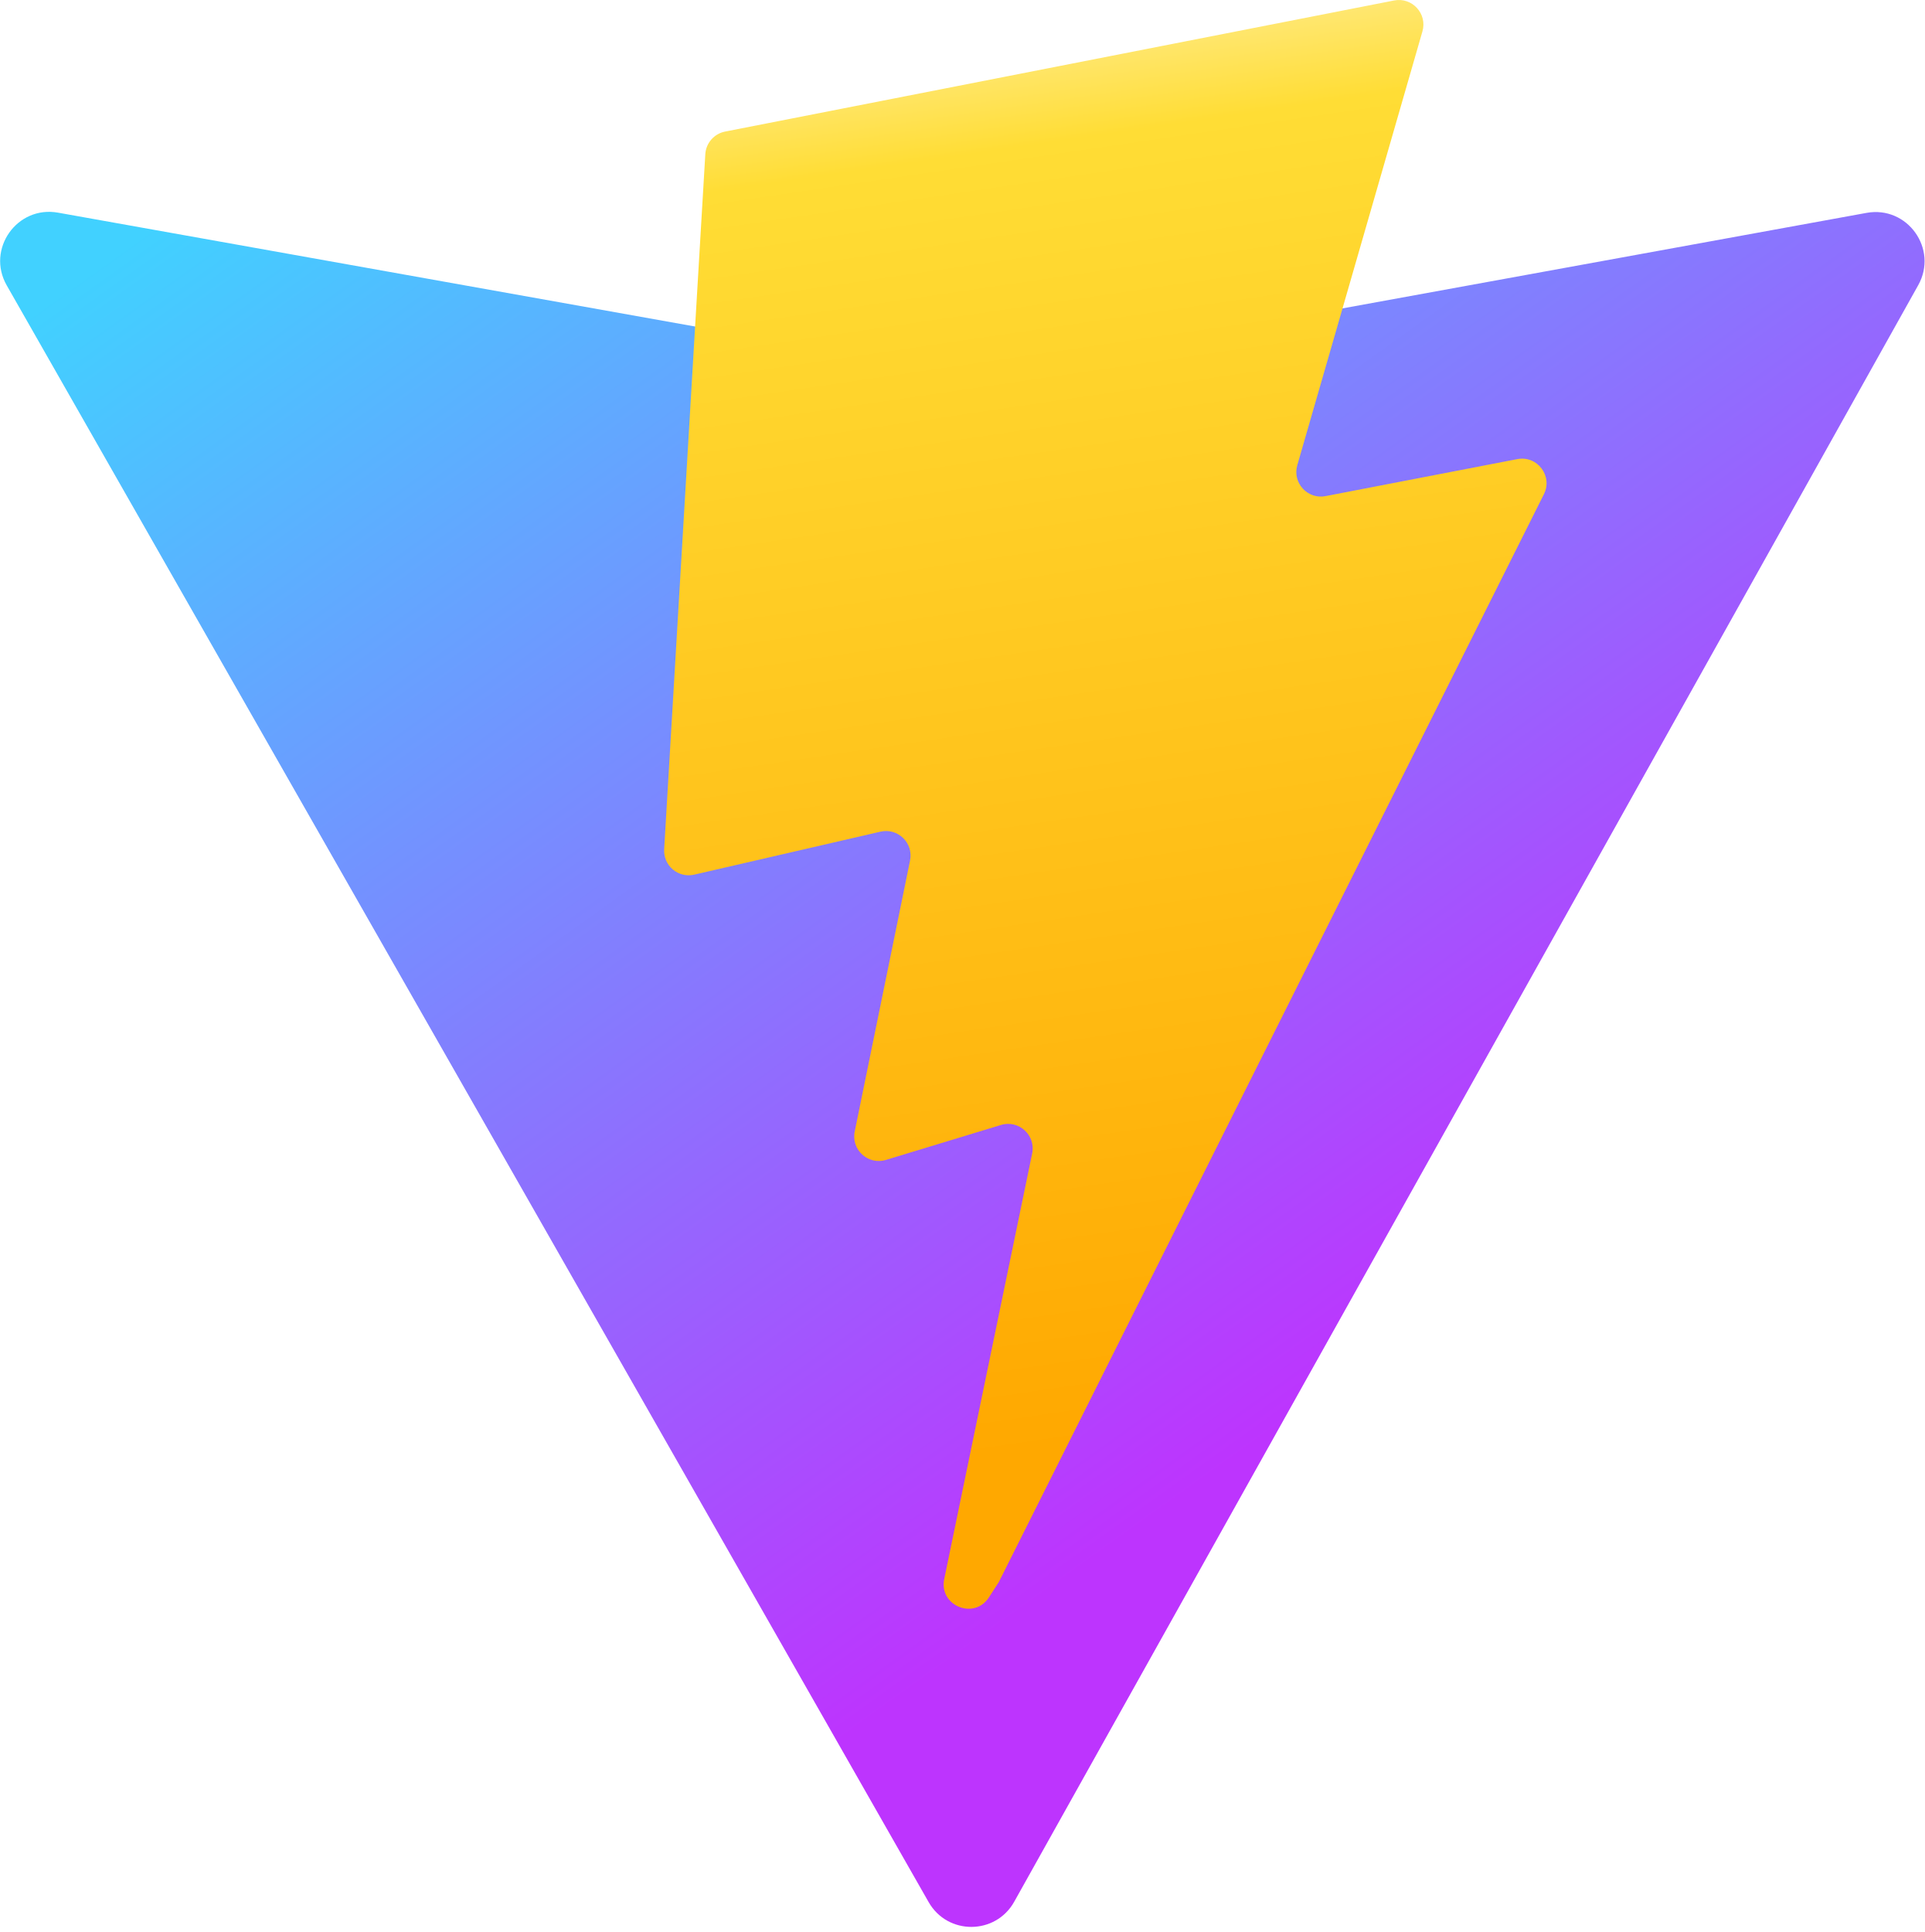
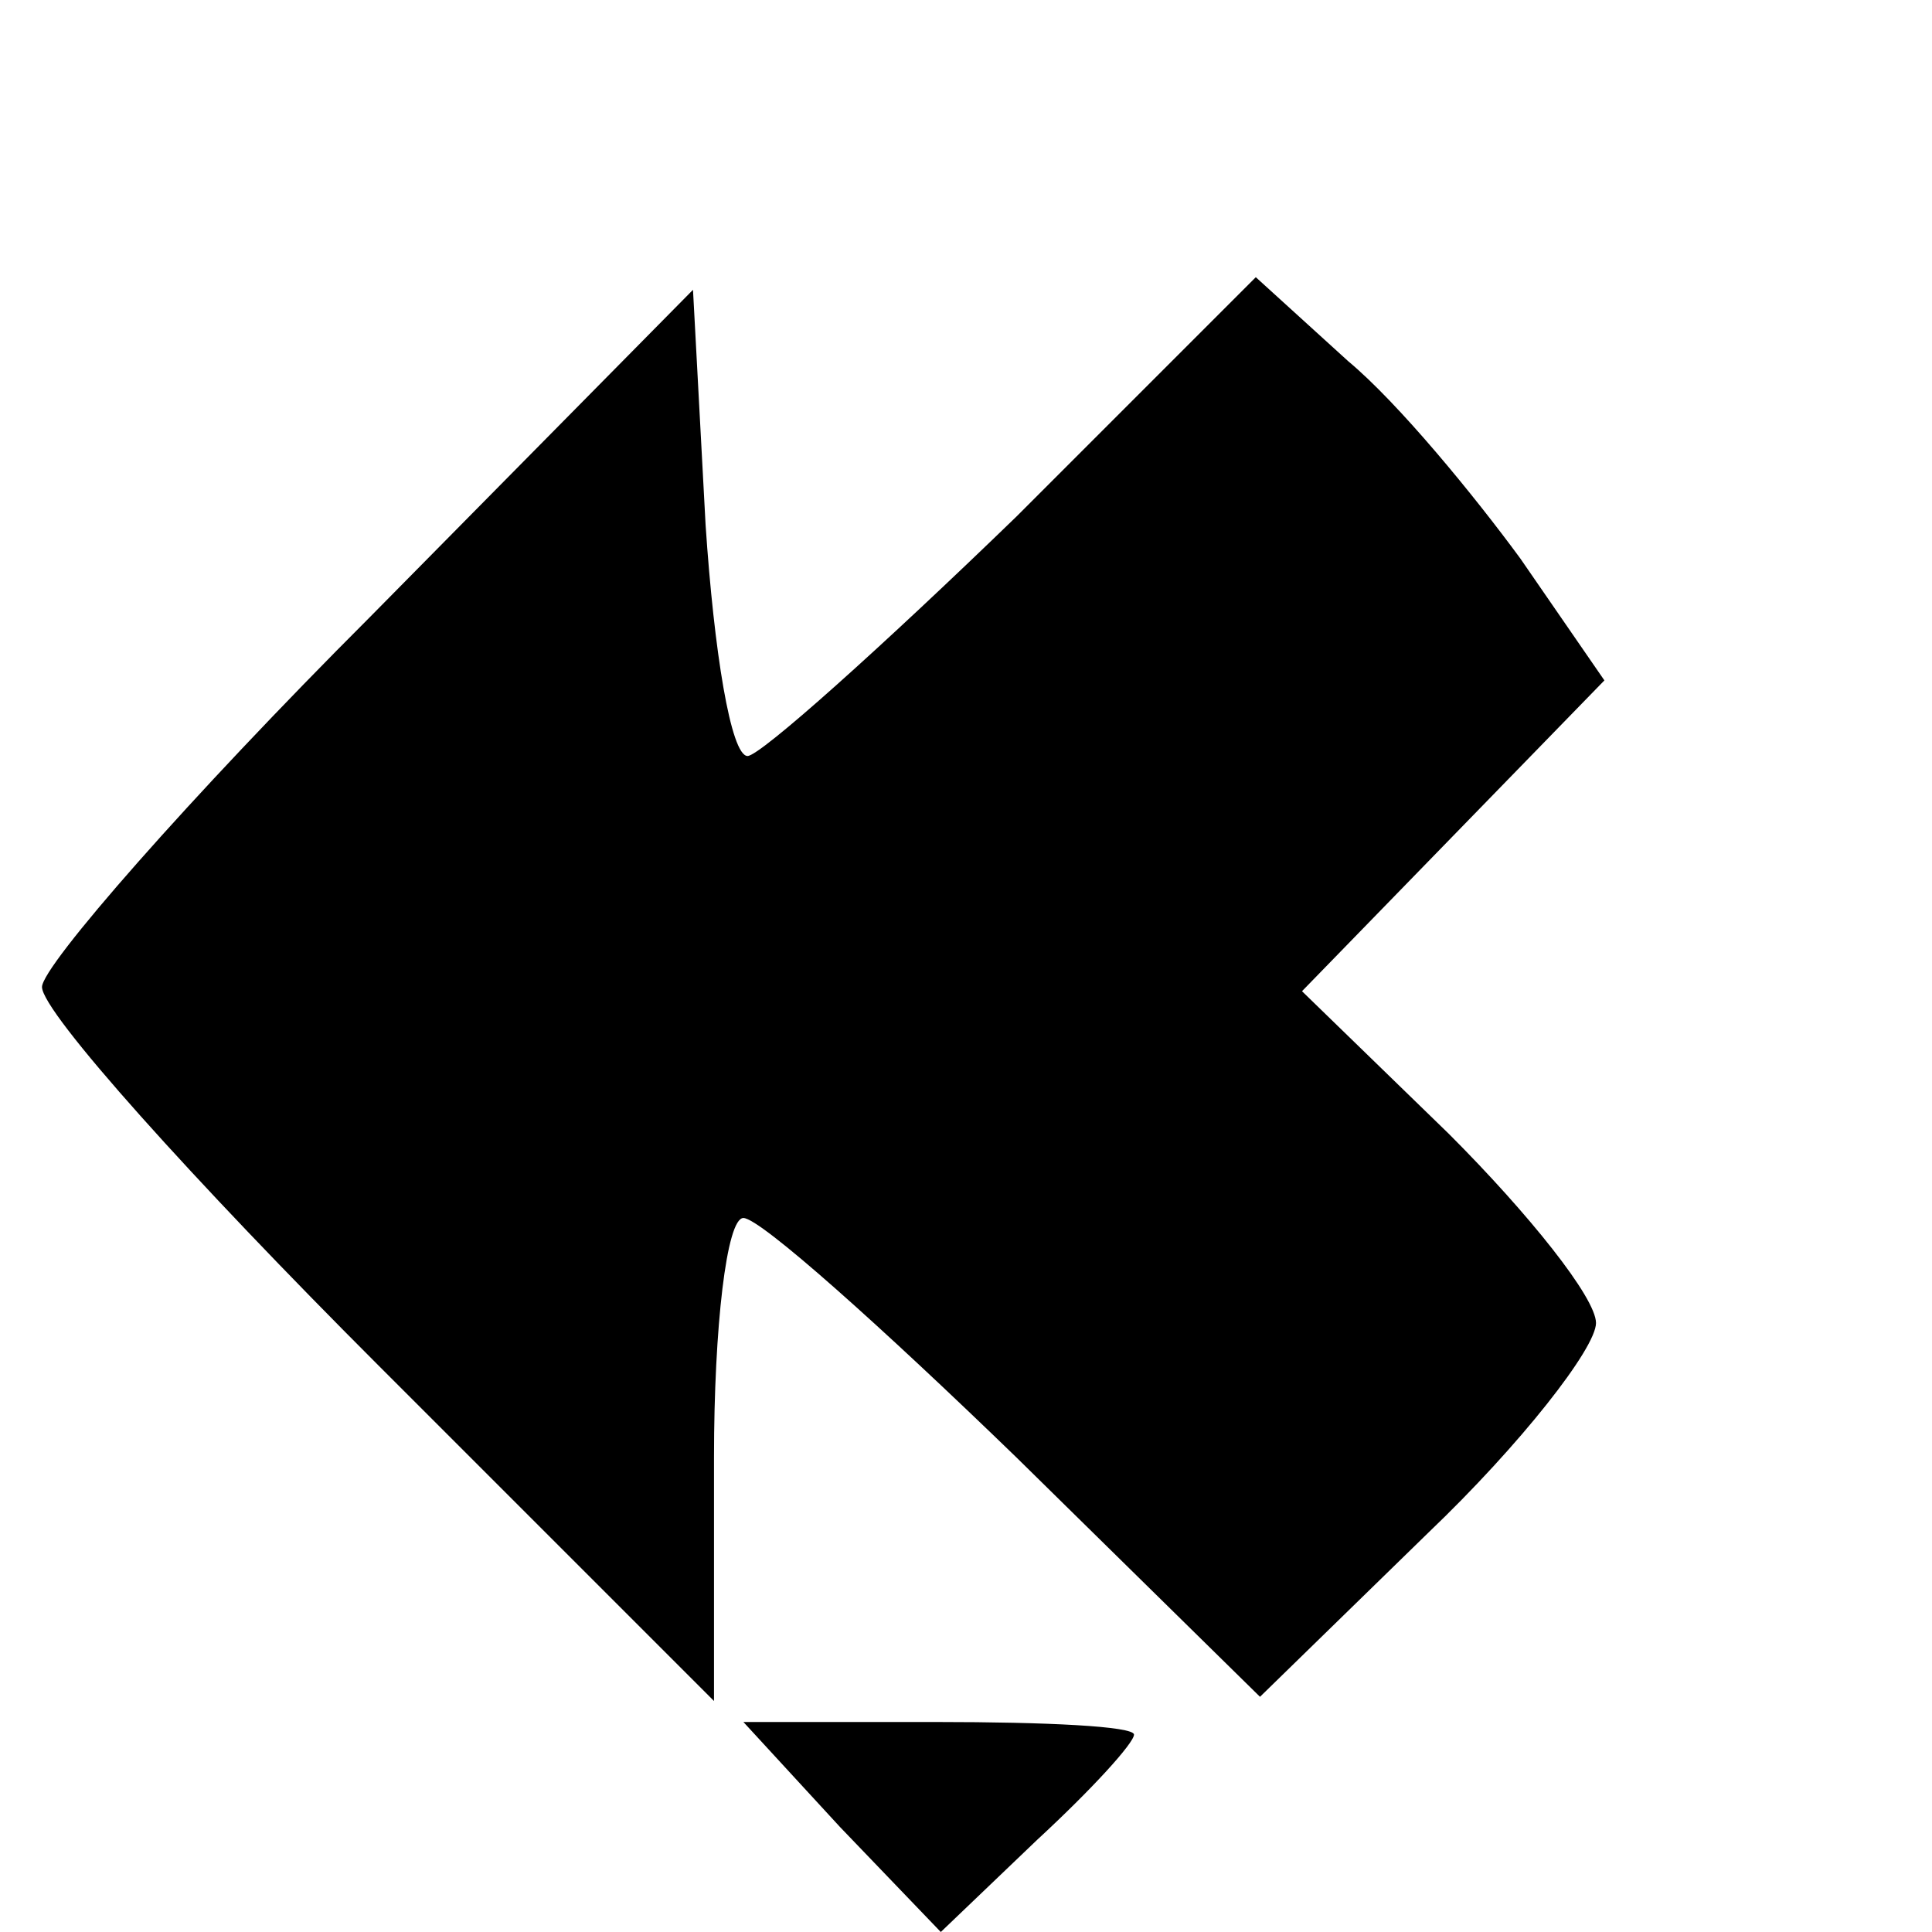
- <svg xmlns="http://www.w3.org/2000/svg" aria-hidden="true" role="img" class="iconify iconify--logos" width="31.88" height="32" preserveAspectRatio="xMidYMid meet" viewBox="0 0 256 257">
-   <defs>
-     <linearGradient id="IconifyId1813088fe1fbc01fb466" x1="-.828%" x2="57.636%" y1="7.652%" y2="78.411%">
-       <stop offset="0%" stop-color="#41D1FF" />
-       <stop offset="100%" stop-color="#BD34FE" />
-     </linearGradient>
-     <linearGradient id="IconifyId1813088fe1fbc01fb467" x1="43.376%" x2="50.316%" y1="2.242%" y2="89.03%">
-       <stop offset="0%" stop-color="#FFEA83" />
-       <stop offset="8.333%" stop-color="#FFDD35" />
-       <stop offset="100%" stop-color="#FFA800" />
-     </linearGradient>
-   </defs>
-   <path fill="url(#IconifyId1813088fe1fbc01fb466)" d="M255.153 37.938L134.897 252.976c-2.483 4.44-8.862 4.466-11.382.048L.875 37.958c-2.746-4.814 1.371-10.646 6.827-9.67l120.385 21.517a6.537 6.537 0 0 0 2.322-.004l117.867-21.483c5.438-.991 9.574 4.796 6.877 9.62Z" />
-   <path fill="url(#IconifyId1813088fe1fbc01fb467)" d="M185.432.063L96.44 17.501a3.268 3.268 0 0 0-2.634 3.014l-5.474 92.456a3.268 3.268 0 0 0 3.997 3.378l24.777-5.718c2.318-.535 4.413 1.507 3.936 3.838l-7.361 36.047c-.495 2.426 1.782 4.5 4.151 3.78l15.304-4.649c2.372-.72 4.652 1.36 4.15 3.788l-11.698 56.621c-.732 3.542 3.979 5.473 5.943 2.437l1.313-2.028l72.516-144.72c1.215-2.423-.88-5.186-3.54-4.672l-25.505 4.922c-2.396.462-4.435-1.77-3.759-4.114l16.646-57.705c.677-2.35-1.37-4.583-3.769-4.113Z" />
+ <svg xmlns="http://www.w3.org/2000/svg" version="1.0" width="46pt" height="46pt" viewBox="0 0 46 46" preserveAspectRatio="xMidYMid meet">
+   <g transform="translate(0,46) scale(0.1,-0.1)" fill="#000000" stroke="none">
+     <path d="M88 313 c-43 -43 -78 -83 -78 -88 0 -6 36 -46 80 -90 l80 -80 0 58 c0 31 3 57 7 57 4 0 33 -26 65 -57 l58 -57 40 39 c22 21 40 44 40 50 0 6 -16 26 -35 45 l-35 34 36 37 36 37 -20 29 c-11 15 -29 37 -41 47 l-22 20 -57 -57 c-32 -31 -61 -57 -64 -57 -4 0 -8 25 -10 55 l-3 56 -77 -78z" />
+     <path d="M200 25 l24 -25 23 22 c13 12 23 23 23 25 0 2 -21 3 -47 3 l-46 0 23 -25z" />
+   </g>
</svg>
